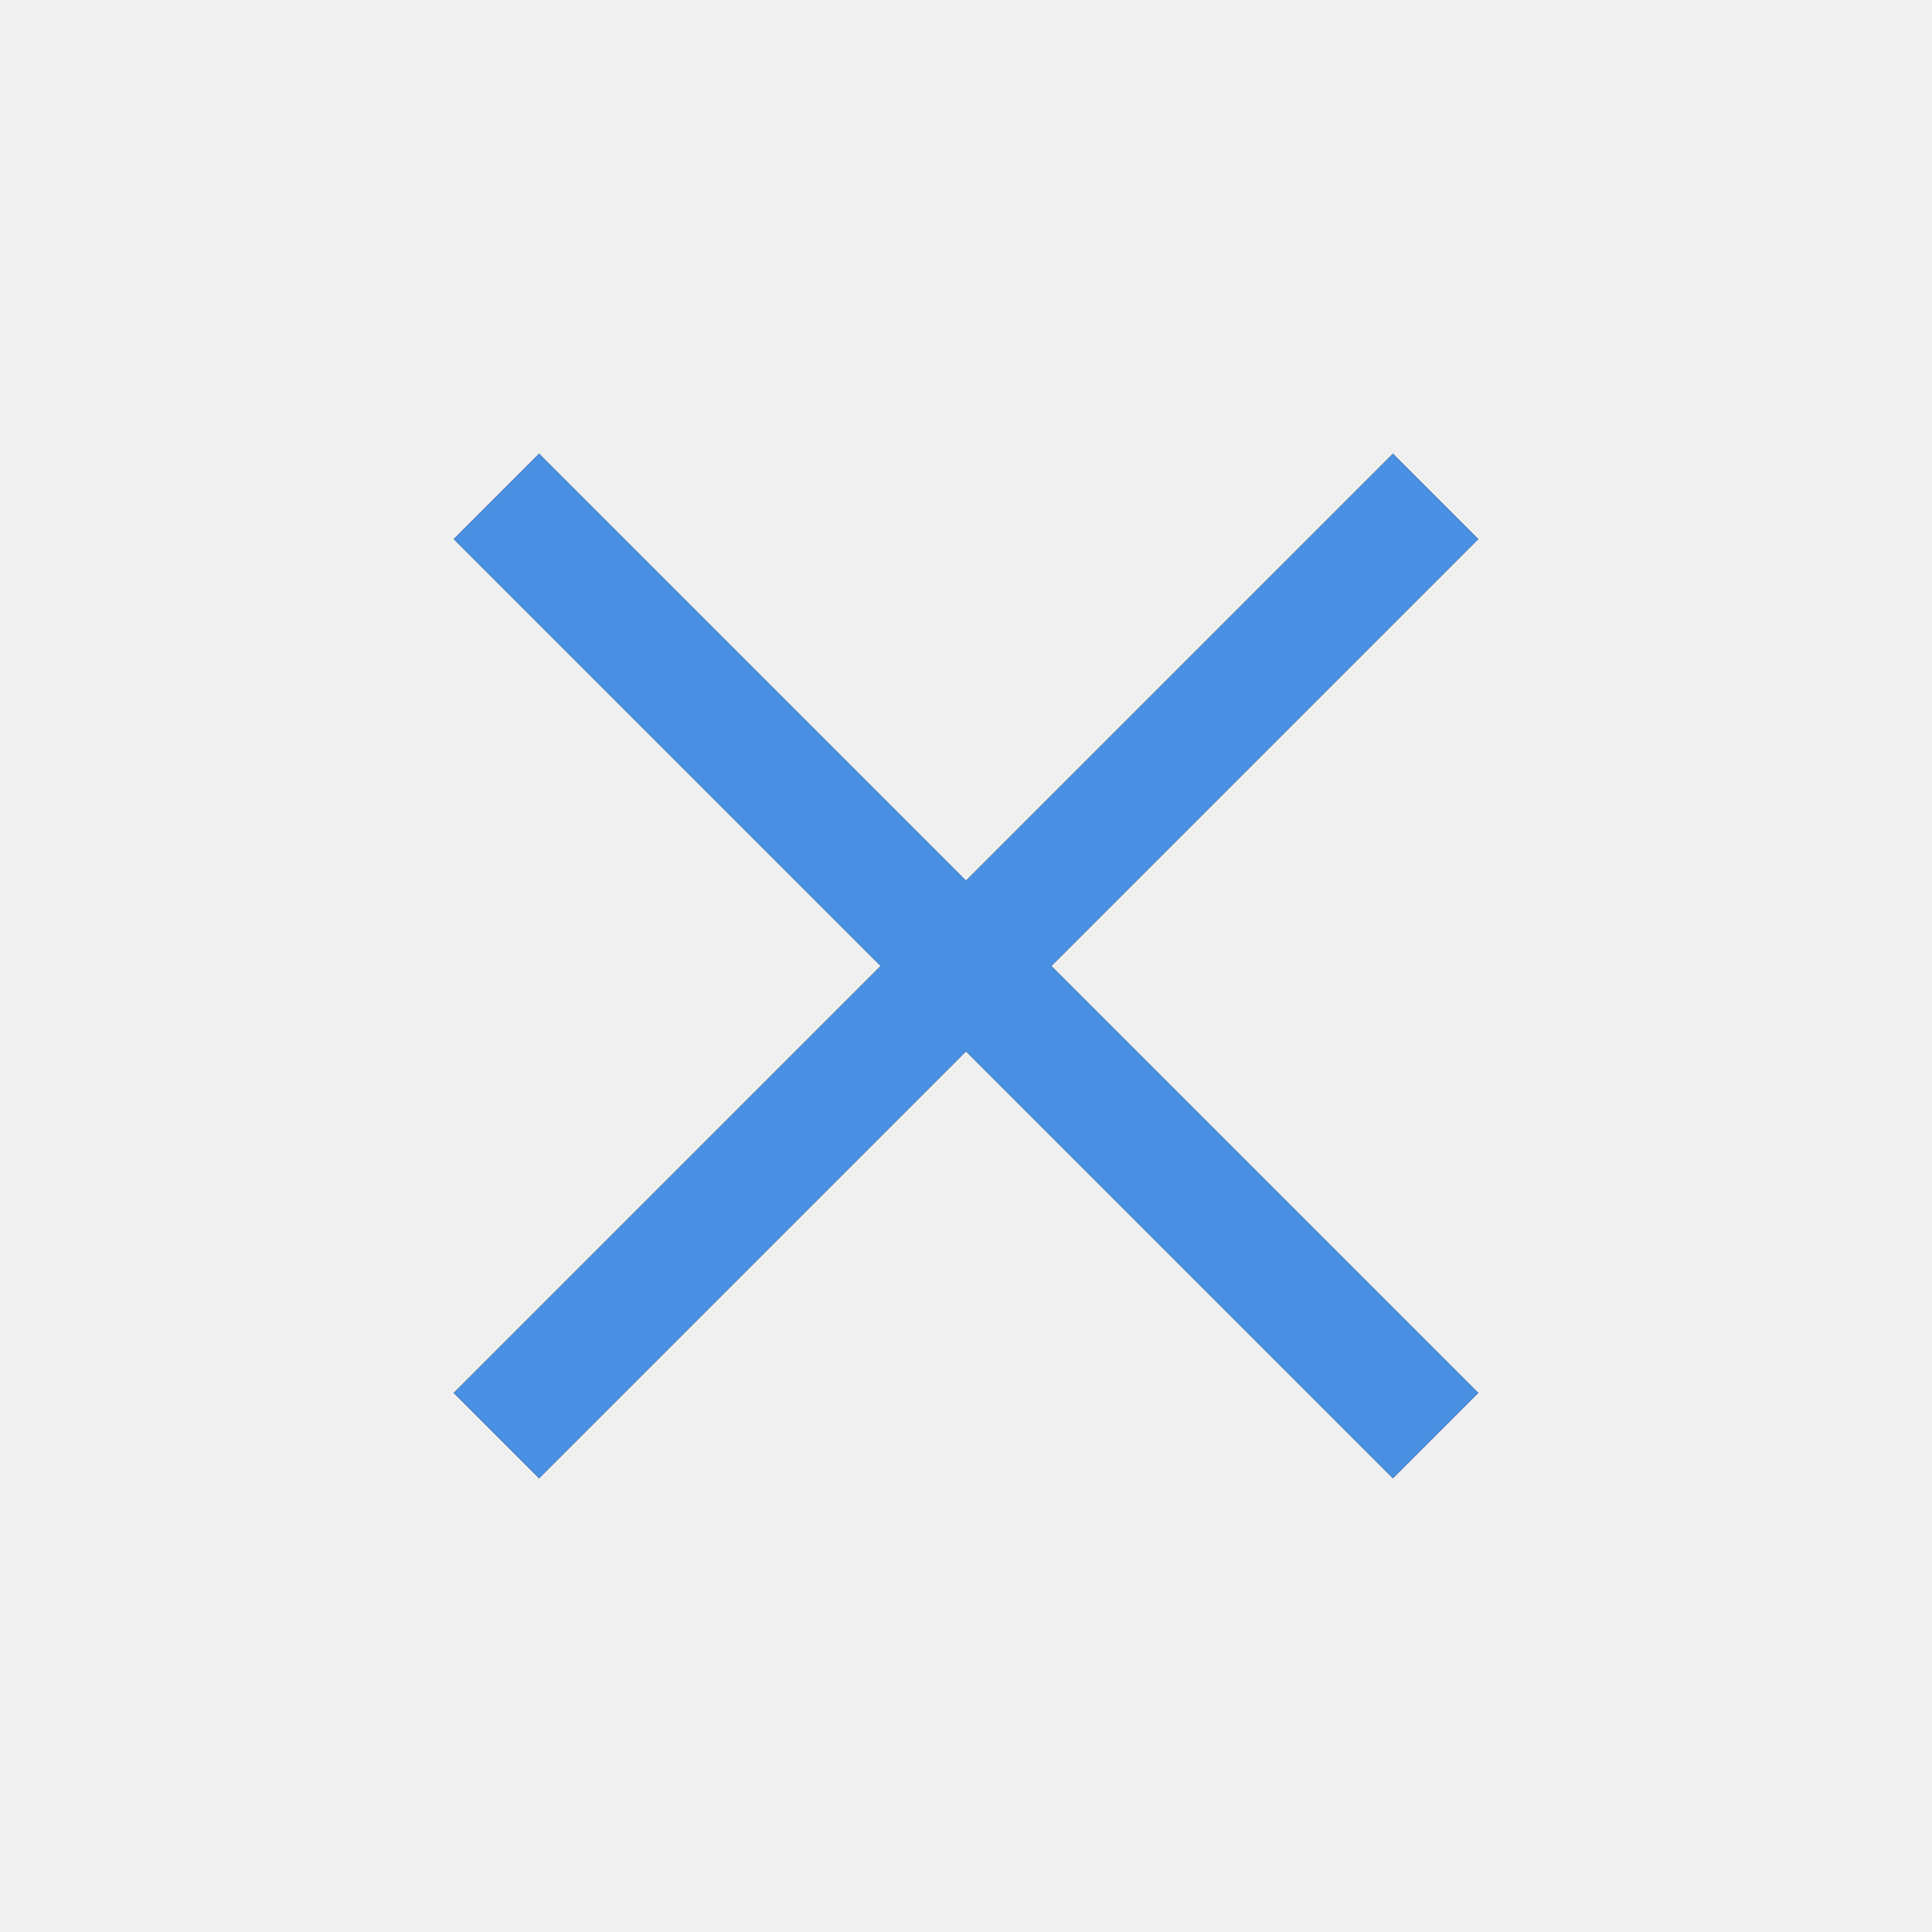
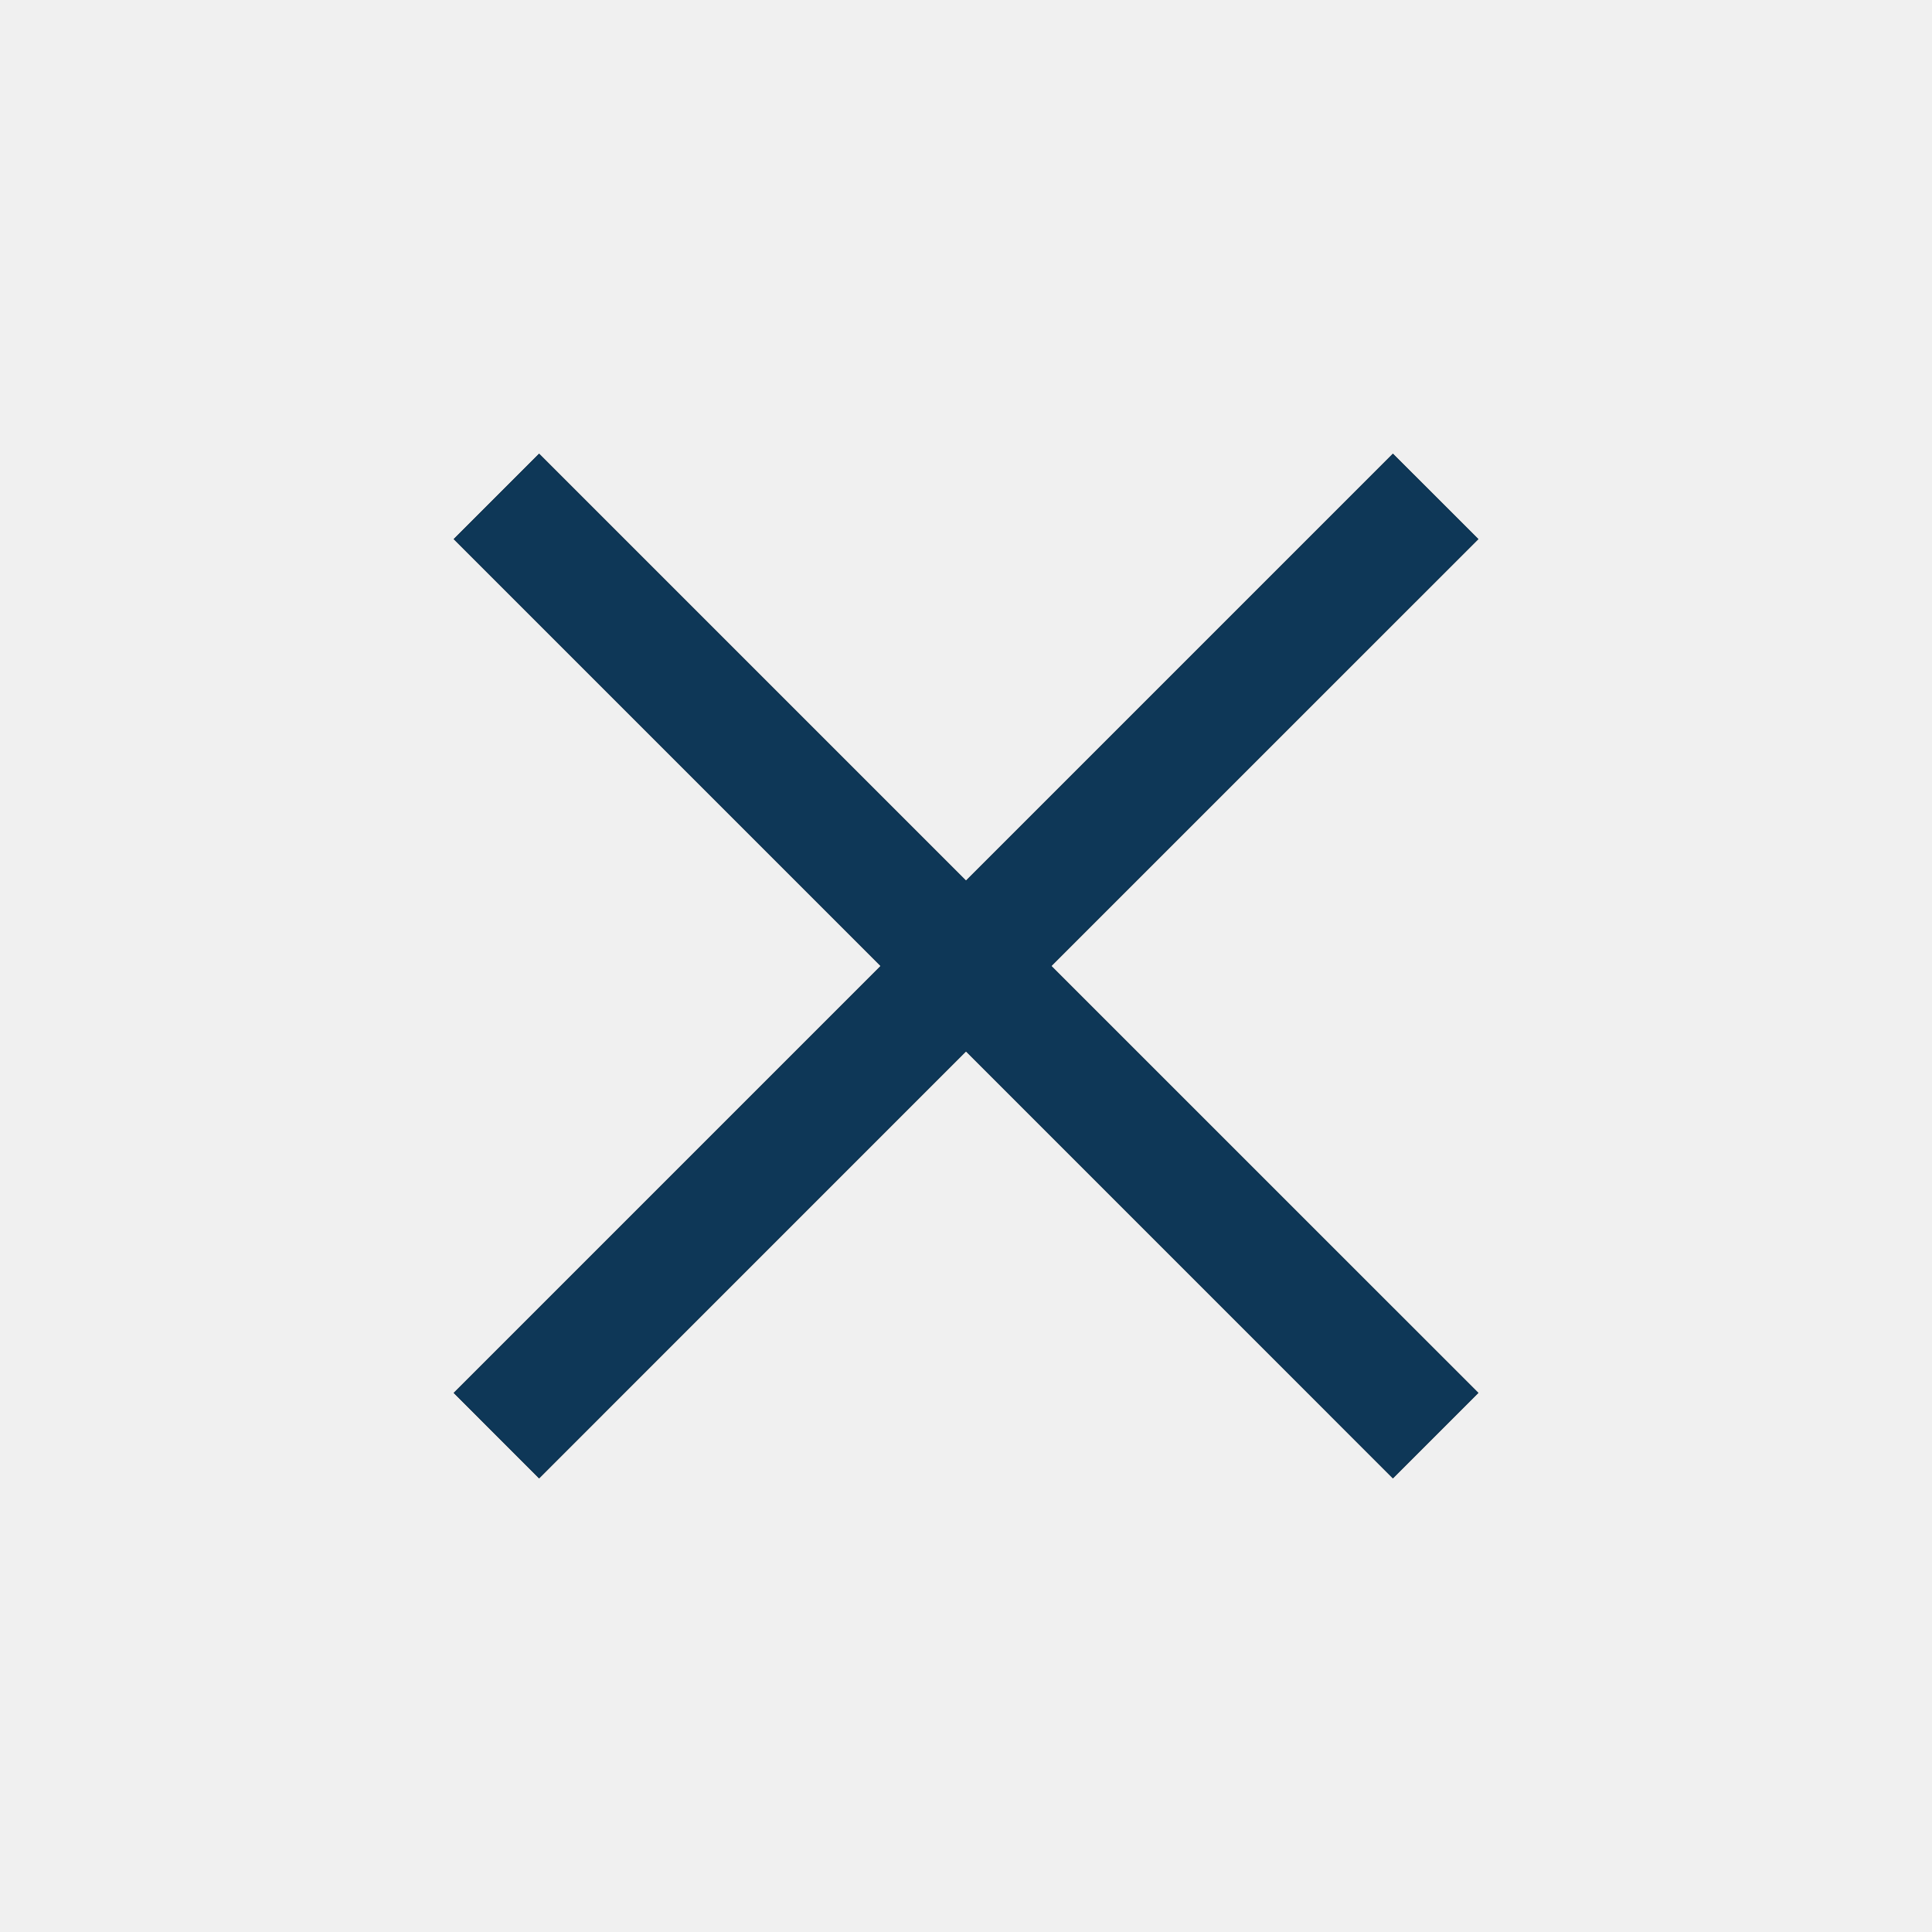
- <svg xmlns="http://www.w3.org/2000/svg" xmlns:xlink="http://www.w3.org/1999/xlink" width="32px" height="32px" viewBox="0 0 32 32" version="1.1">
-   <defs>
-     <path d="M14.586,16 L7.515,23.071 L8.929,24.485 L16,17.414 L23.071,24.485 L24.485,23.071 L17.414,16 L24.485,8.929 L23.071,7.515 L16,14.586 L8.929,7.515 L7.515,8.929 L14.586,16 Z" id="path-1" />
-   </defs>
-   <g id="Symbols" stroke="none" stroke-width="1" fill="none" fill-rule="evenodd">
+ <svg xmlns="http://www.w3.org/2000/svg" xmlns:xlink="http://www.w3.org/1999/xlink" width="64" height="64" viewBox="0 0 64 64" version="1.1">
+   <g id="Canvas" transform="matrix(2 0 0 2 -1052 566)">
    <g id="icon/solid/close">
-       <mask id="mask-2" fill="white">
-         <use xlink:href="#path-1" />
+       <g id="close">
+         <use xlink:href="#path0_fill" transform="translate(533.515 -275.485)" />
+       </g>
+       <mask id="mask0_outline" mask-type="alpha">
+         <g id="close">
+           <use xlink:href="#path0_fill" transform="translate(533.515 -275.485)" fill="#FFFFFF" />
+         </g>
      </mask>
-       <use id="close" fill="#000000" xlink:href="#path-1" />
-       <g id="color/solid/primary" mask="url(#mask-2)" fill="#4A90E2">
-         <g transform="translate(-22, -25)" id="color">
-           <rect x="0" y="0" width="80" height="80" />
+       <g id="Color/Solid/Primary" mask="url(#mask0_outline)">
+         <g id="color">
+           <use xlink:href="#path1_fill" transform="translate(504 -308)" fill="#0E3757" />
        </g>
      </g>
    </g>
  </g>
+   <defs>
+     <path id="path0_fill" fill-rule="evenodd" d="M 7.071 8.485L 0 15.556L 1.414 16.971L 8.485 9.899L 15.556 16.971L 16.971 15.556L 9.899 8.485L 16.971 1.414L 15.556 0L 8.485 7.071L 1.414 0L 0 1.414L 7.071 8.485Z" />
+     <path id="path1_fill" fill-rule="evenodd" d="M 0 0L 80 0L 80 80L 0 80L 0 0Z" />
+   </defs>
</svg>
